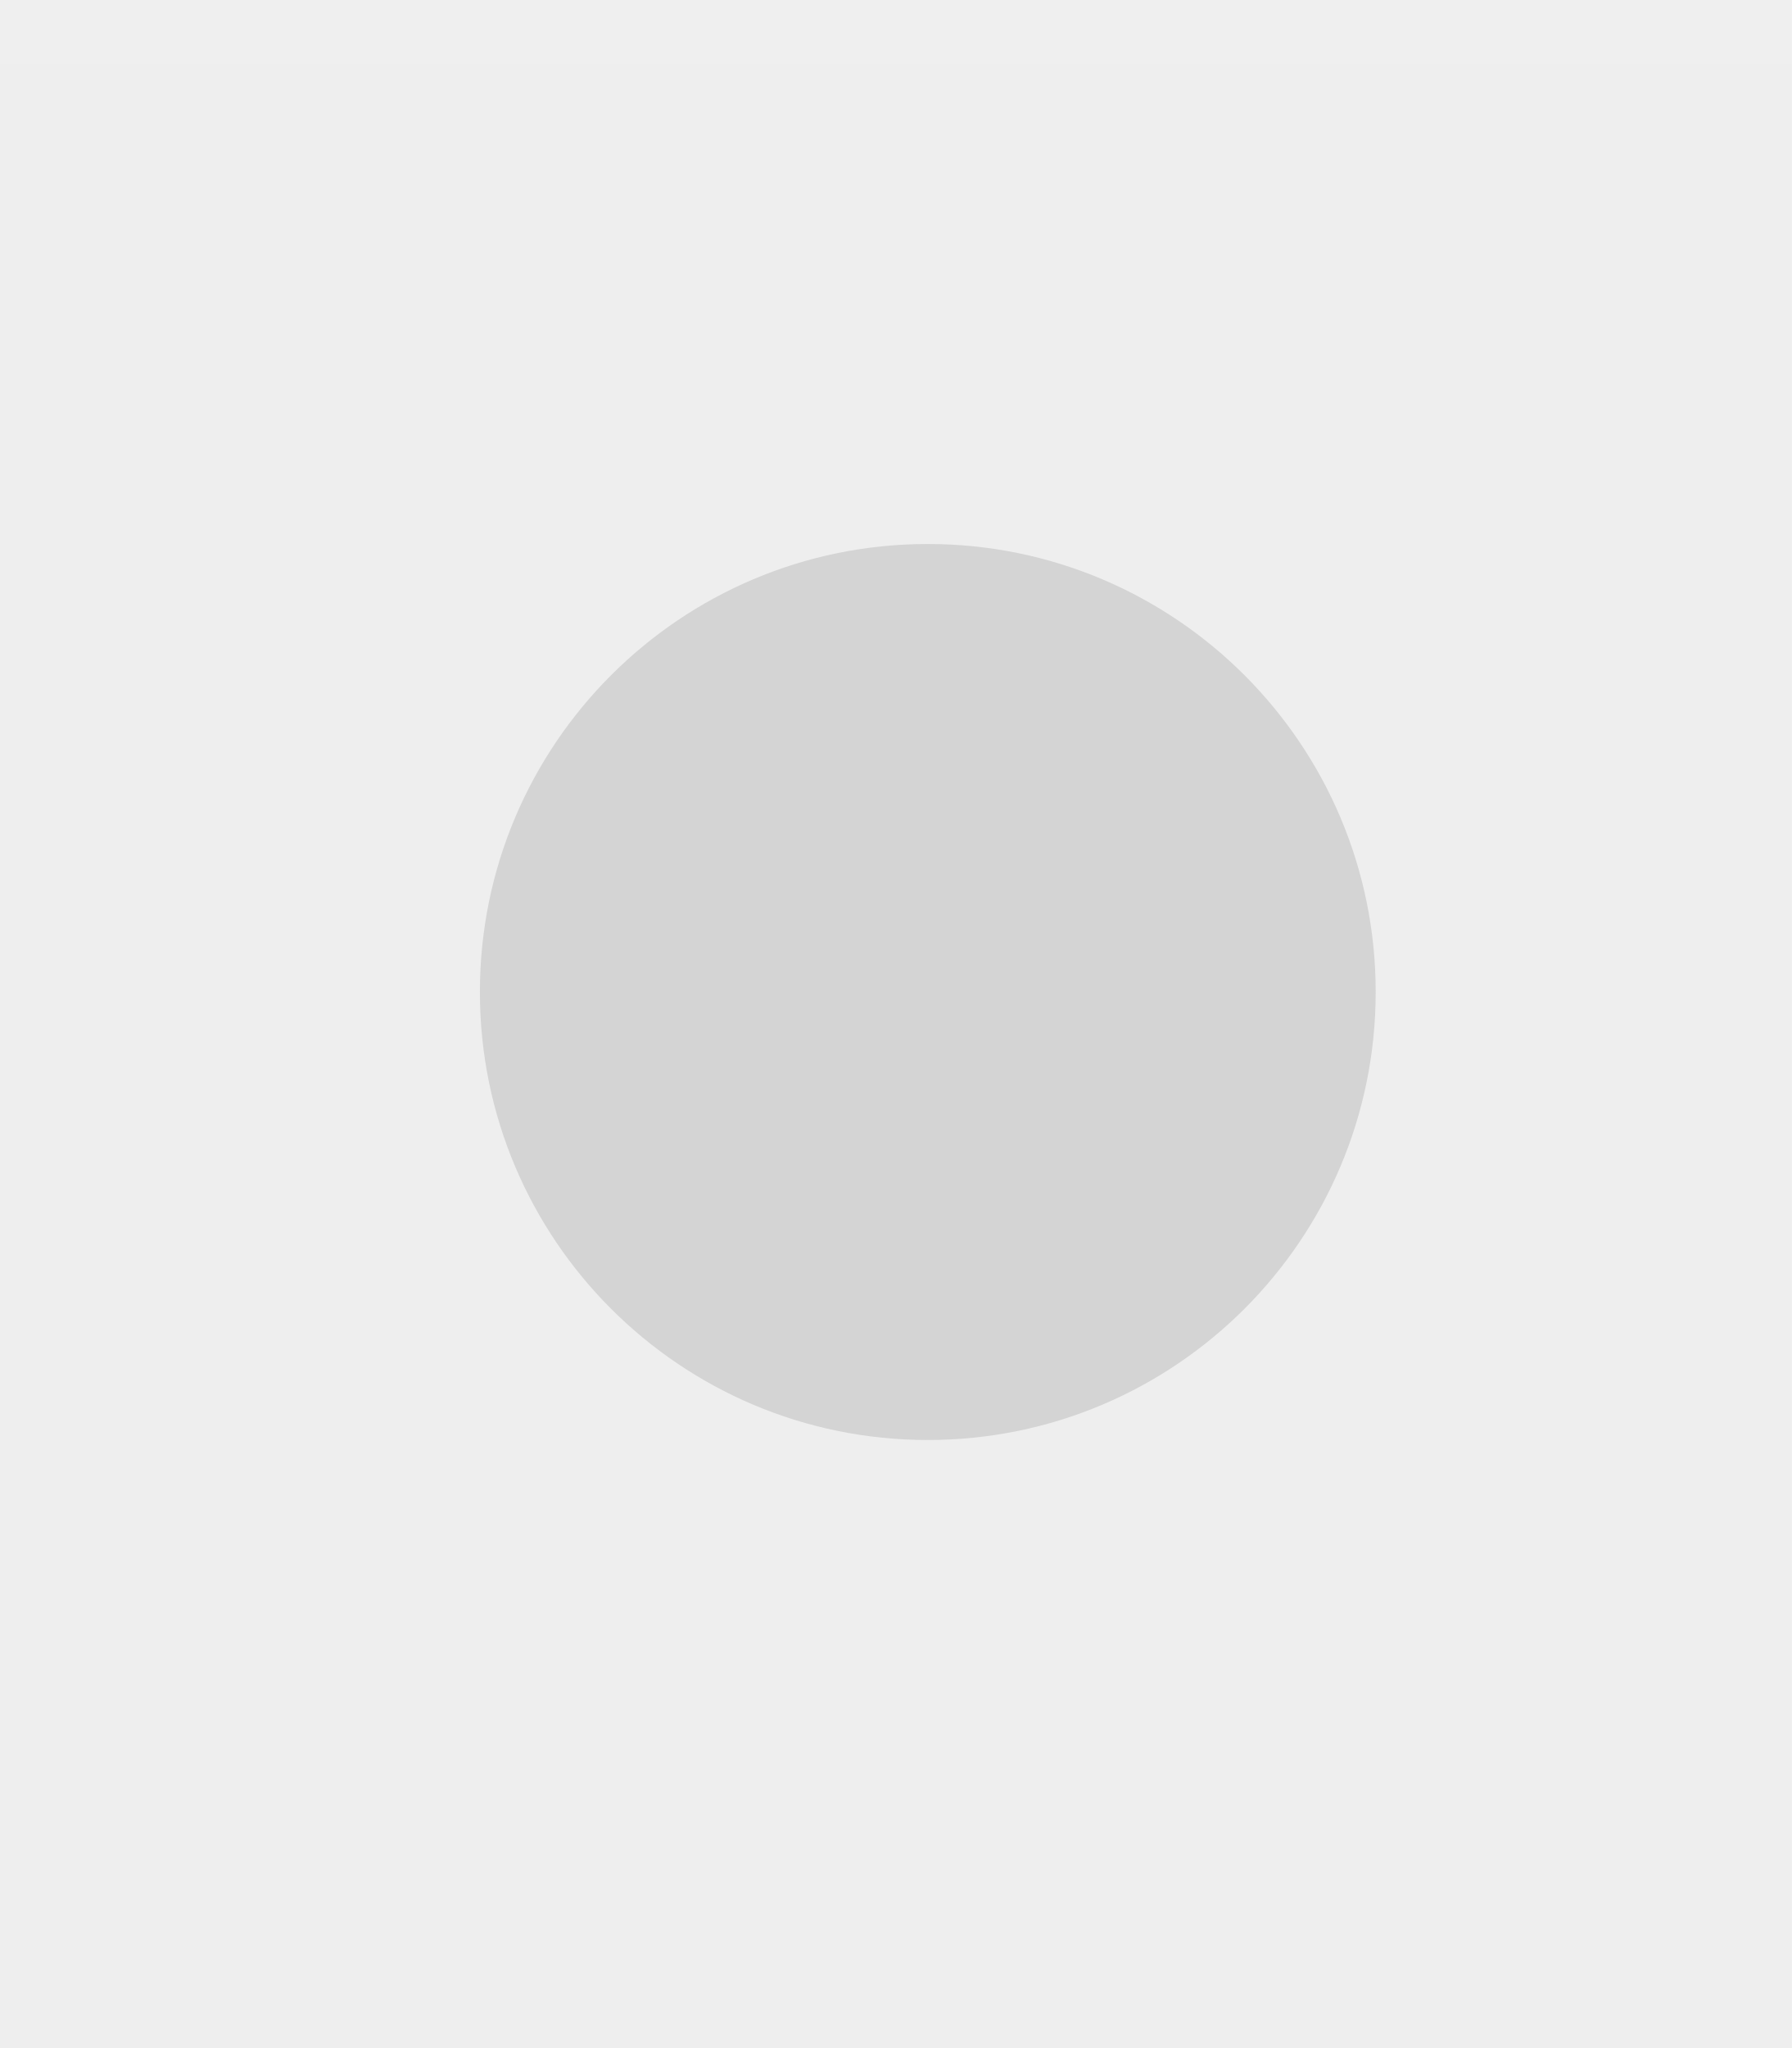
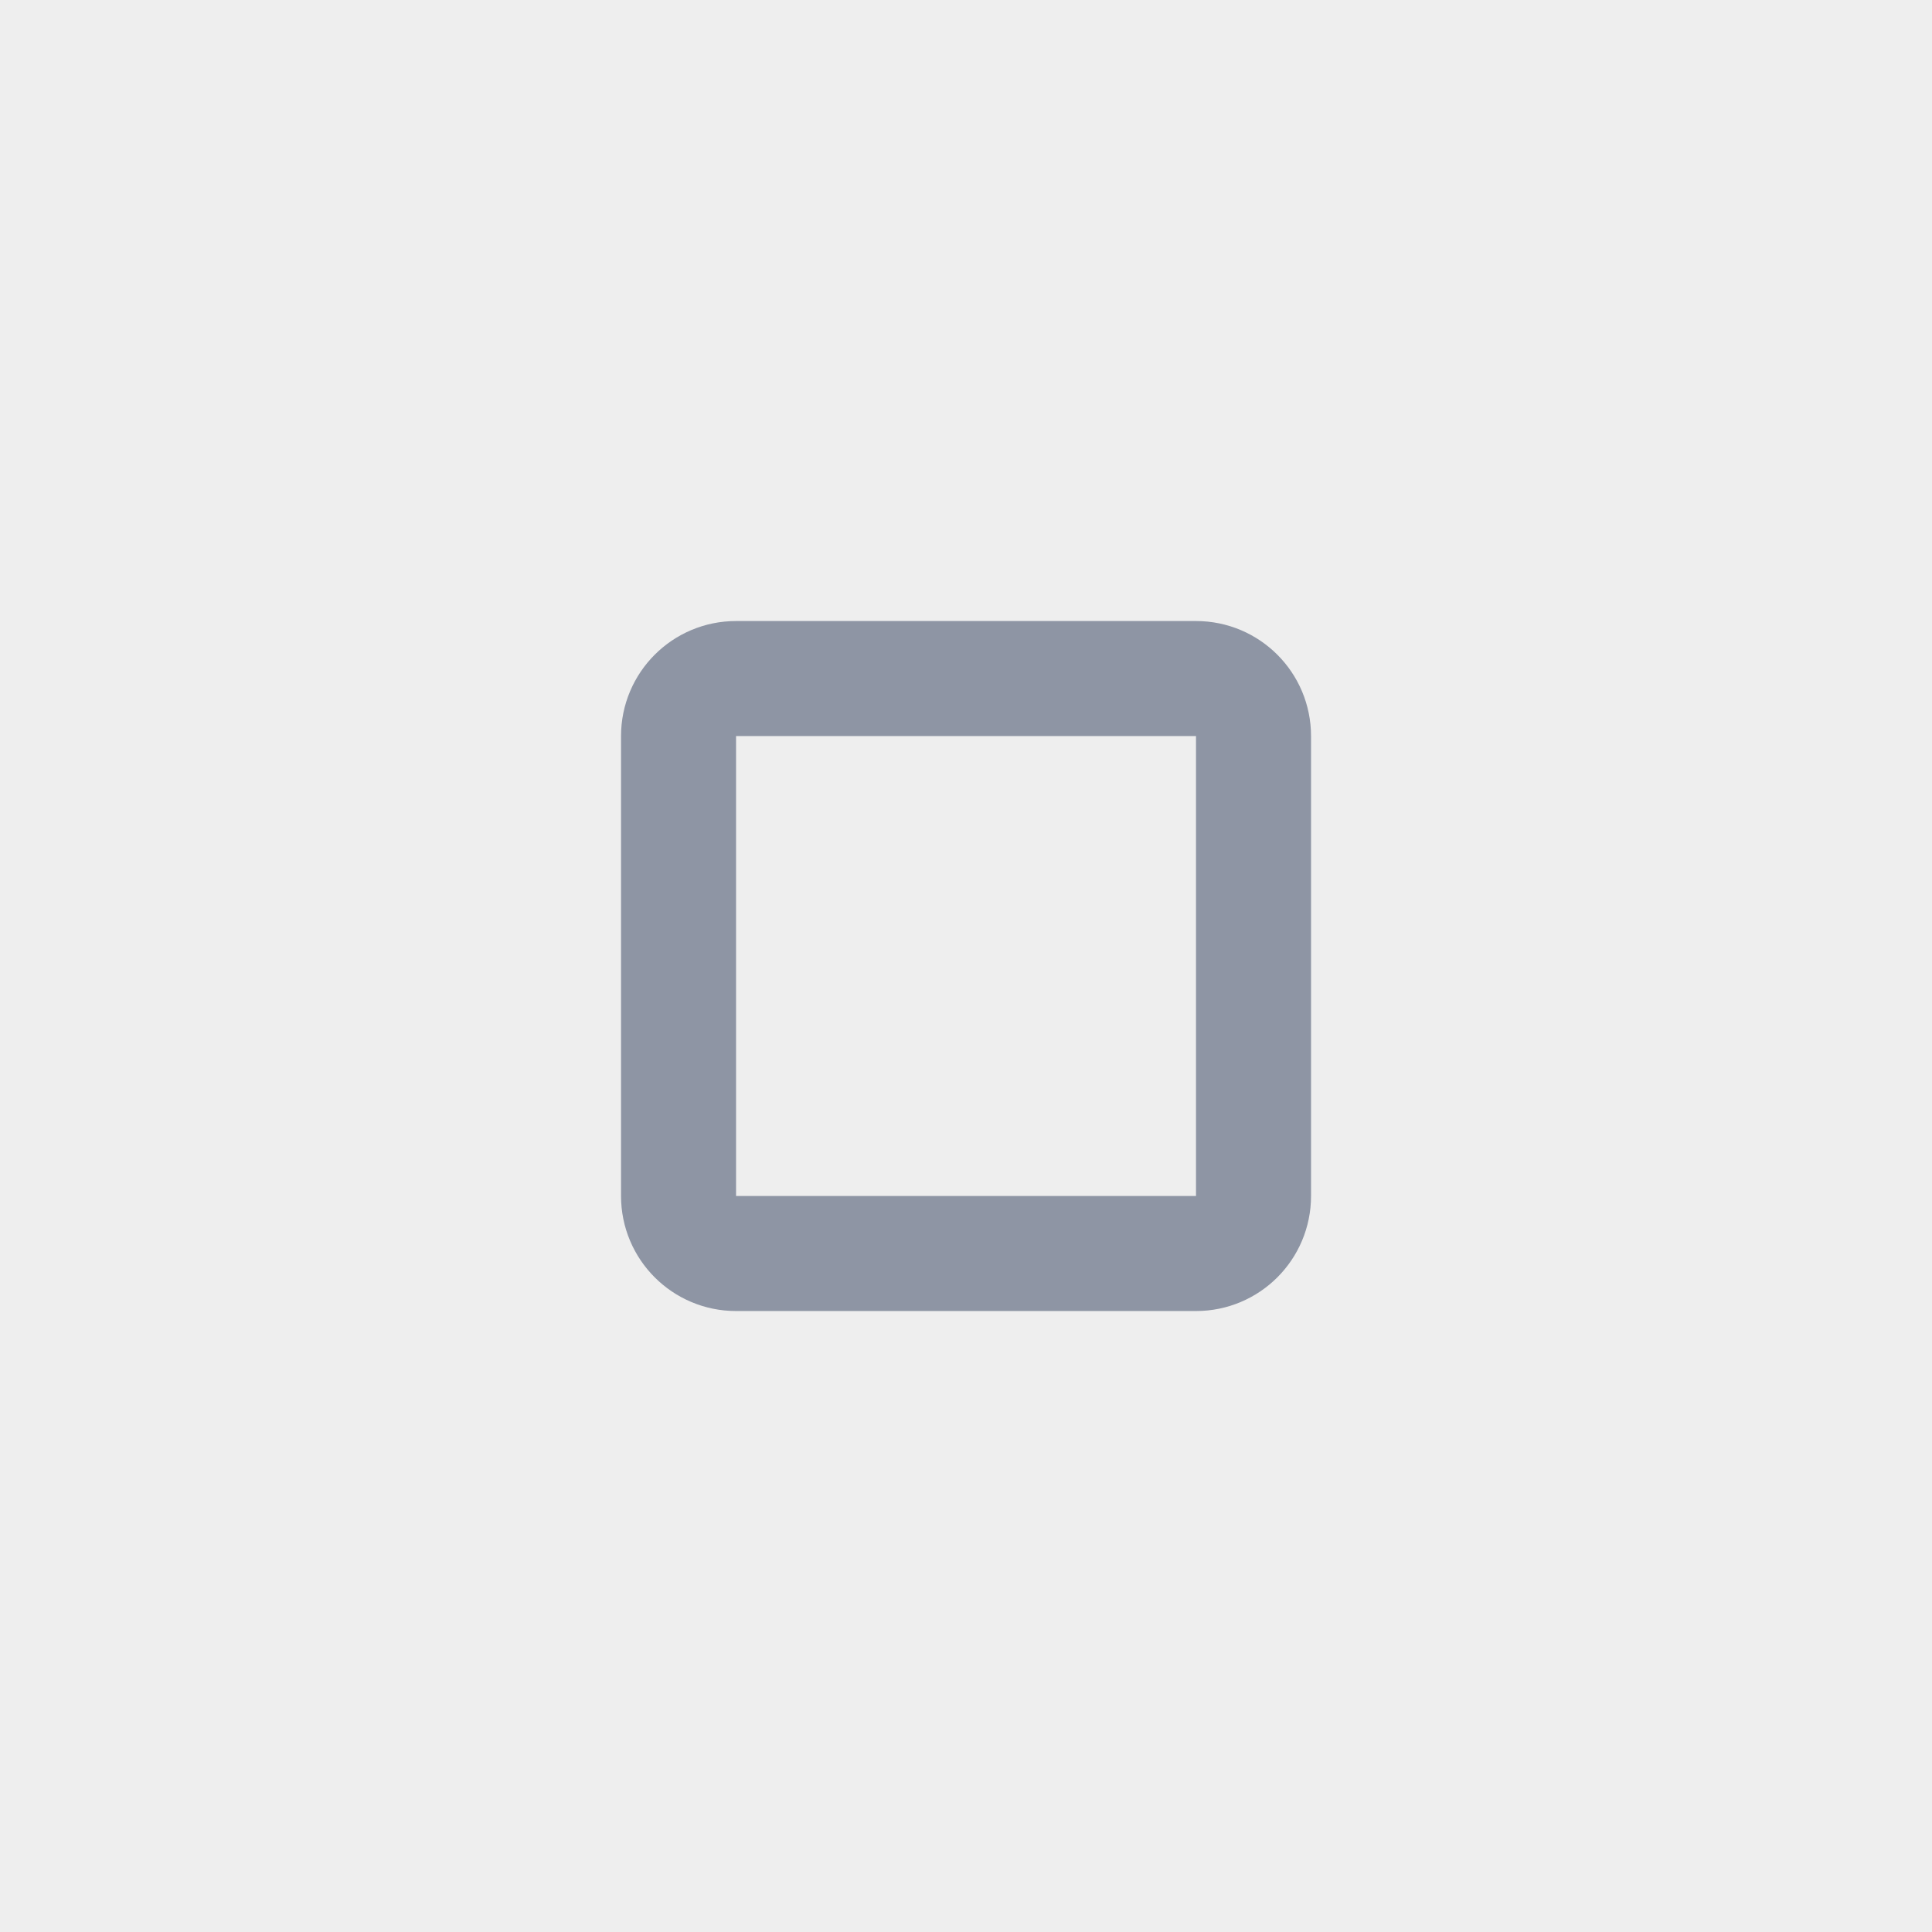
- <svg xmlns="http://www.w3.org/2000/svg" width="28" height="32" viewBox="0 0 28 32" id="svg4142" version="1.1">
+ <svg xmlns="http://www.w3.org/2000/svg" width="28" height="28" viewBox="0 0 28 28" id="svg4142" version="1.1">
  <defs id="defs4144" />
-   <g id="layer1" transform="translate(0,-1020.362)">
+   <g id="layer1" transform="translate(0,-1024.362)">
    <rect style="opacity:1;fill:#eeeeee;fill-opacity:1;fill-rule:evenodd;stroke:none;stroke-width:2.745;stroke-linecap:butt;stroke-linejoin:miter;stroke-miterlimit:4;stroke-dasharray:none;stroke-dashoffset:478.437;stroke-opacity:1" id="rect4741" width="28" height="32" x="0" y="1020.362" />
-     <circle style="fill:#eceff1;fill-opacity:0.1;stroke:none;stroke-width:0.5;stroke-linejoin:miter;stroke-miterlimit:4;stroke-dasharray:none;stroke-opacity:1" id="path2994" cx="1038.059" cy="13.018" r="12" transform="matrix(0,1,-1,0,0,0)" />
-     <rect style="opacity:1;fill:#ffffff;fill-opacity:0.07;fill-rule:evenodd;stroke:none;stroke-width:2.745;stroke-linecap:butt;stroke-linejoin:miter;stroke-miterlimit:4;stroke-dasharray:none;stroke-dashoffset:478.437;stroke-opacity:1" id="rect4139" width="28" height="1" x="0" y="1020.362" />
-     <path id="path4096" style="fill:#d4d4d4;fill-opacity:1;fill-rule:evenodd;stroke:none;stroke-width:0.013" d="m 14.5,1042.862 c 3.866,0 7,-3.134 7,-7 0,-3.866 -3.134,-7 -7,-7 -3.866,0 -7,3.134 -7,7 0,3.866 3.134,7 7,7" />
+     <circle style="fill:#eceff1;fill-opacity:0.1;stroke:none;stroke-width:0.5;stroke-linejoin:miter;stroke-miterlimit:4;stroke-dasharray:none;stroke-opacity:1" id="path2994" cx="1036.362" cy="13" r="12" transform="rotate(90)" />
+     <rect style="opacity:1;fill:#ffffff;fill-opacity:0.07;fill-rule:evenodd;stroke:none;stroke-width:2.745;stroke-linecap:butt;stroke-linejoin:miter;stroke-miterlimit:4;stroke-dasharray:none;stroke-dashoffset:478.437;stroke-opacity:1" id="rect4959" width="28" height="1" x="0" y="1020.362" />
+     <rect style="opacity:1;fill:#31363d;fill-opacity:0;stroke:#8e95a4;stroke-width:1.667;stroke-linejoin:round;stroke-miterlimit:3;stroke-dasharray:none;stroke-opacity:1;paint-order:markers fill stroke" id="rect818" width="8.333" height="8.333" x="9.834" y="1034.196" rx="0.833" ry="0.833" />
  </g>
</svg>
